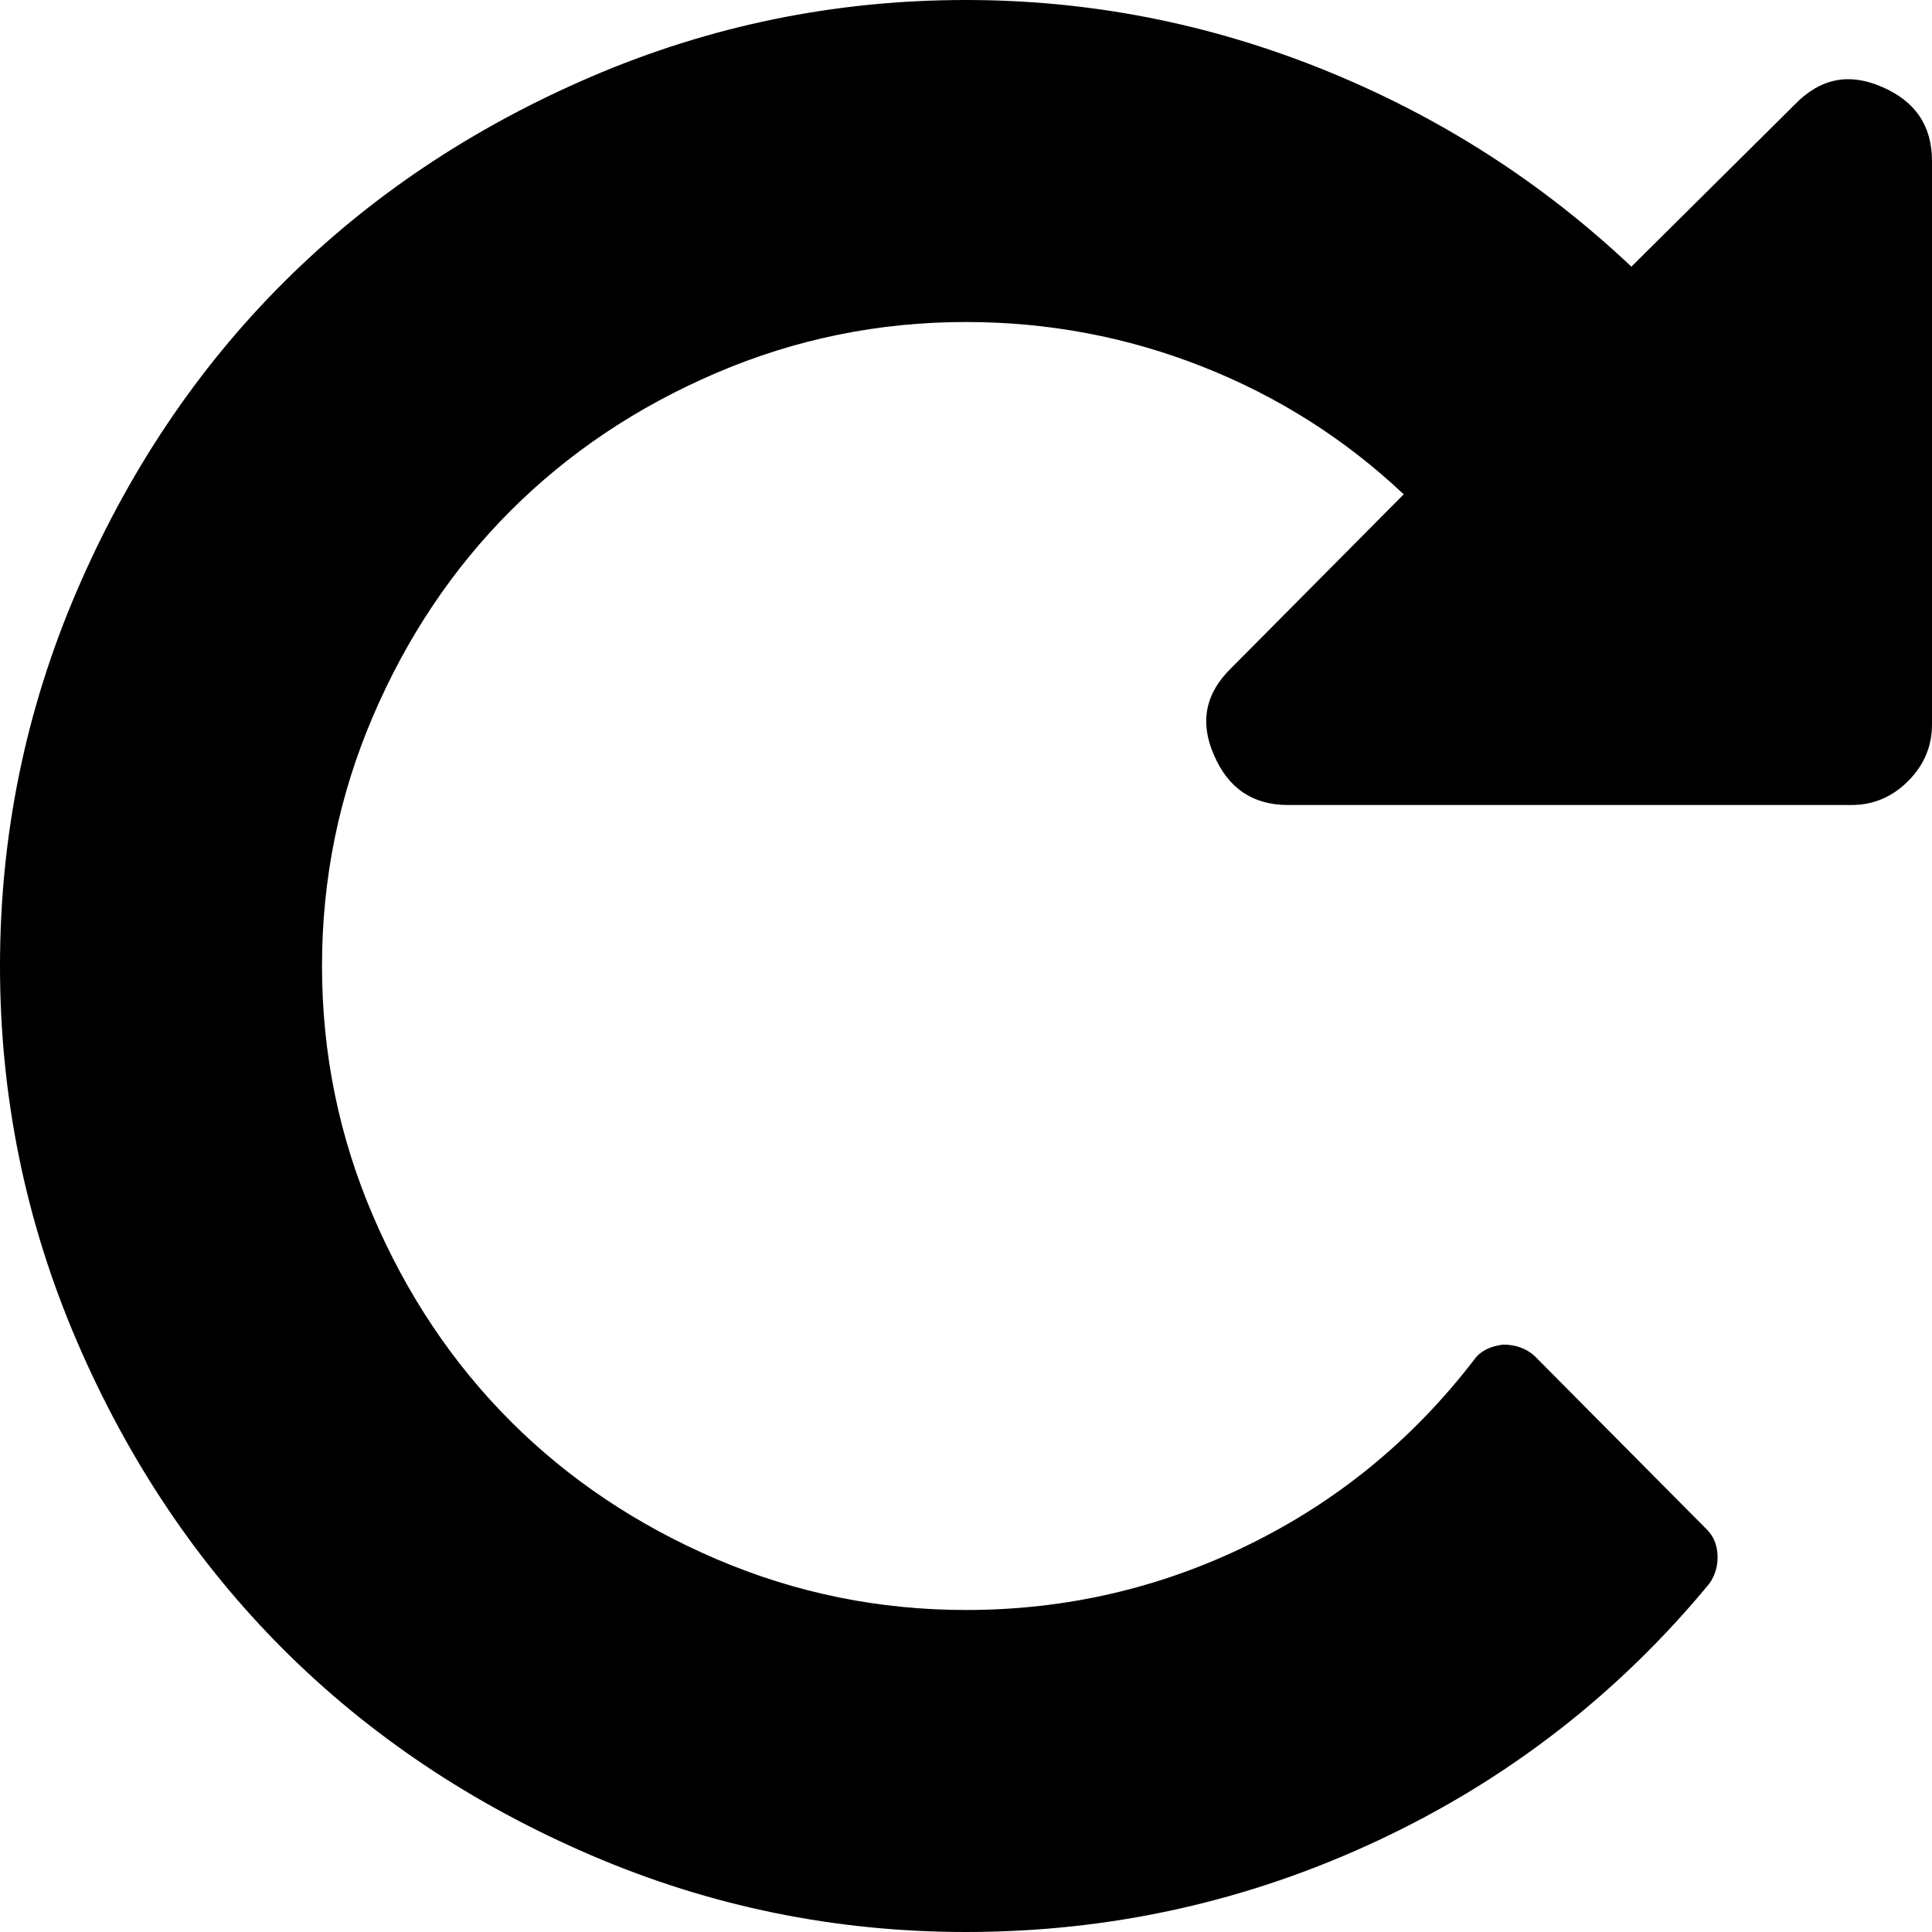
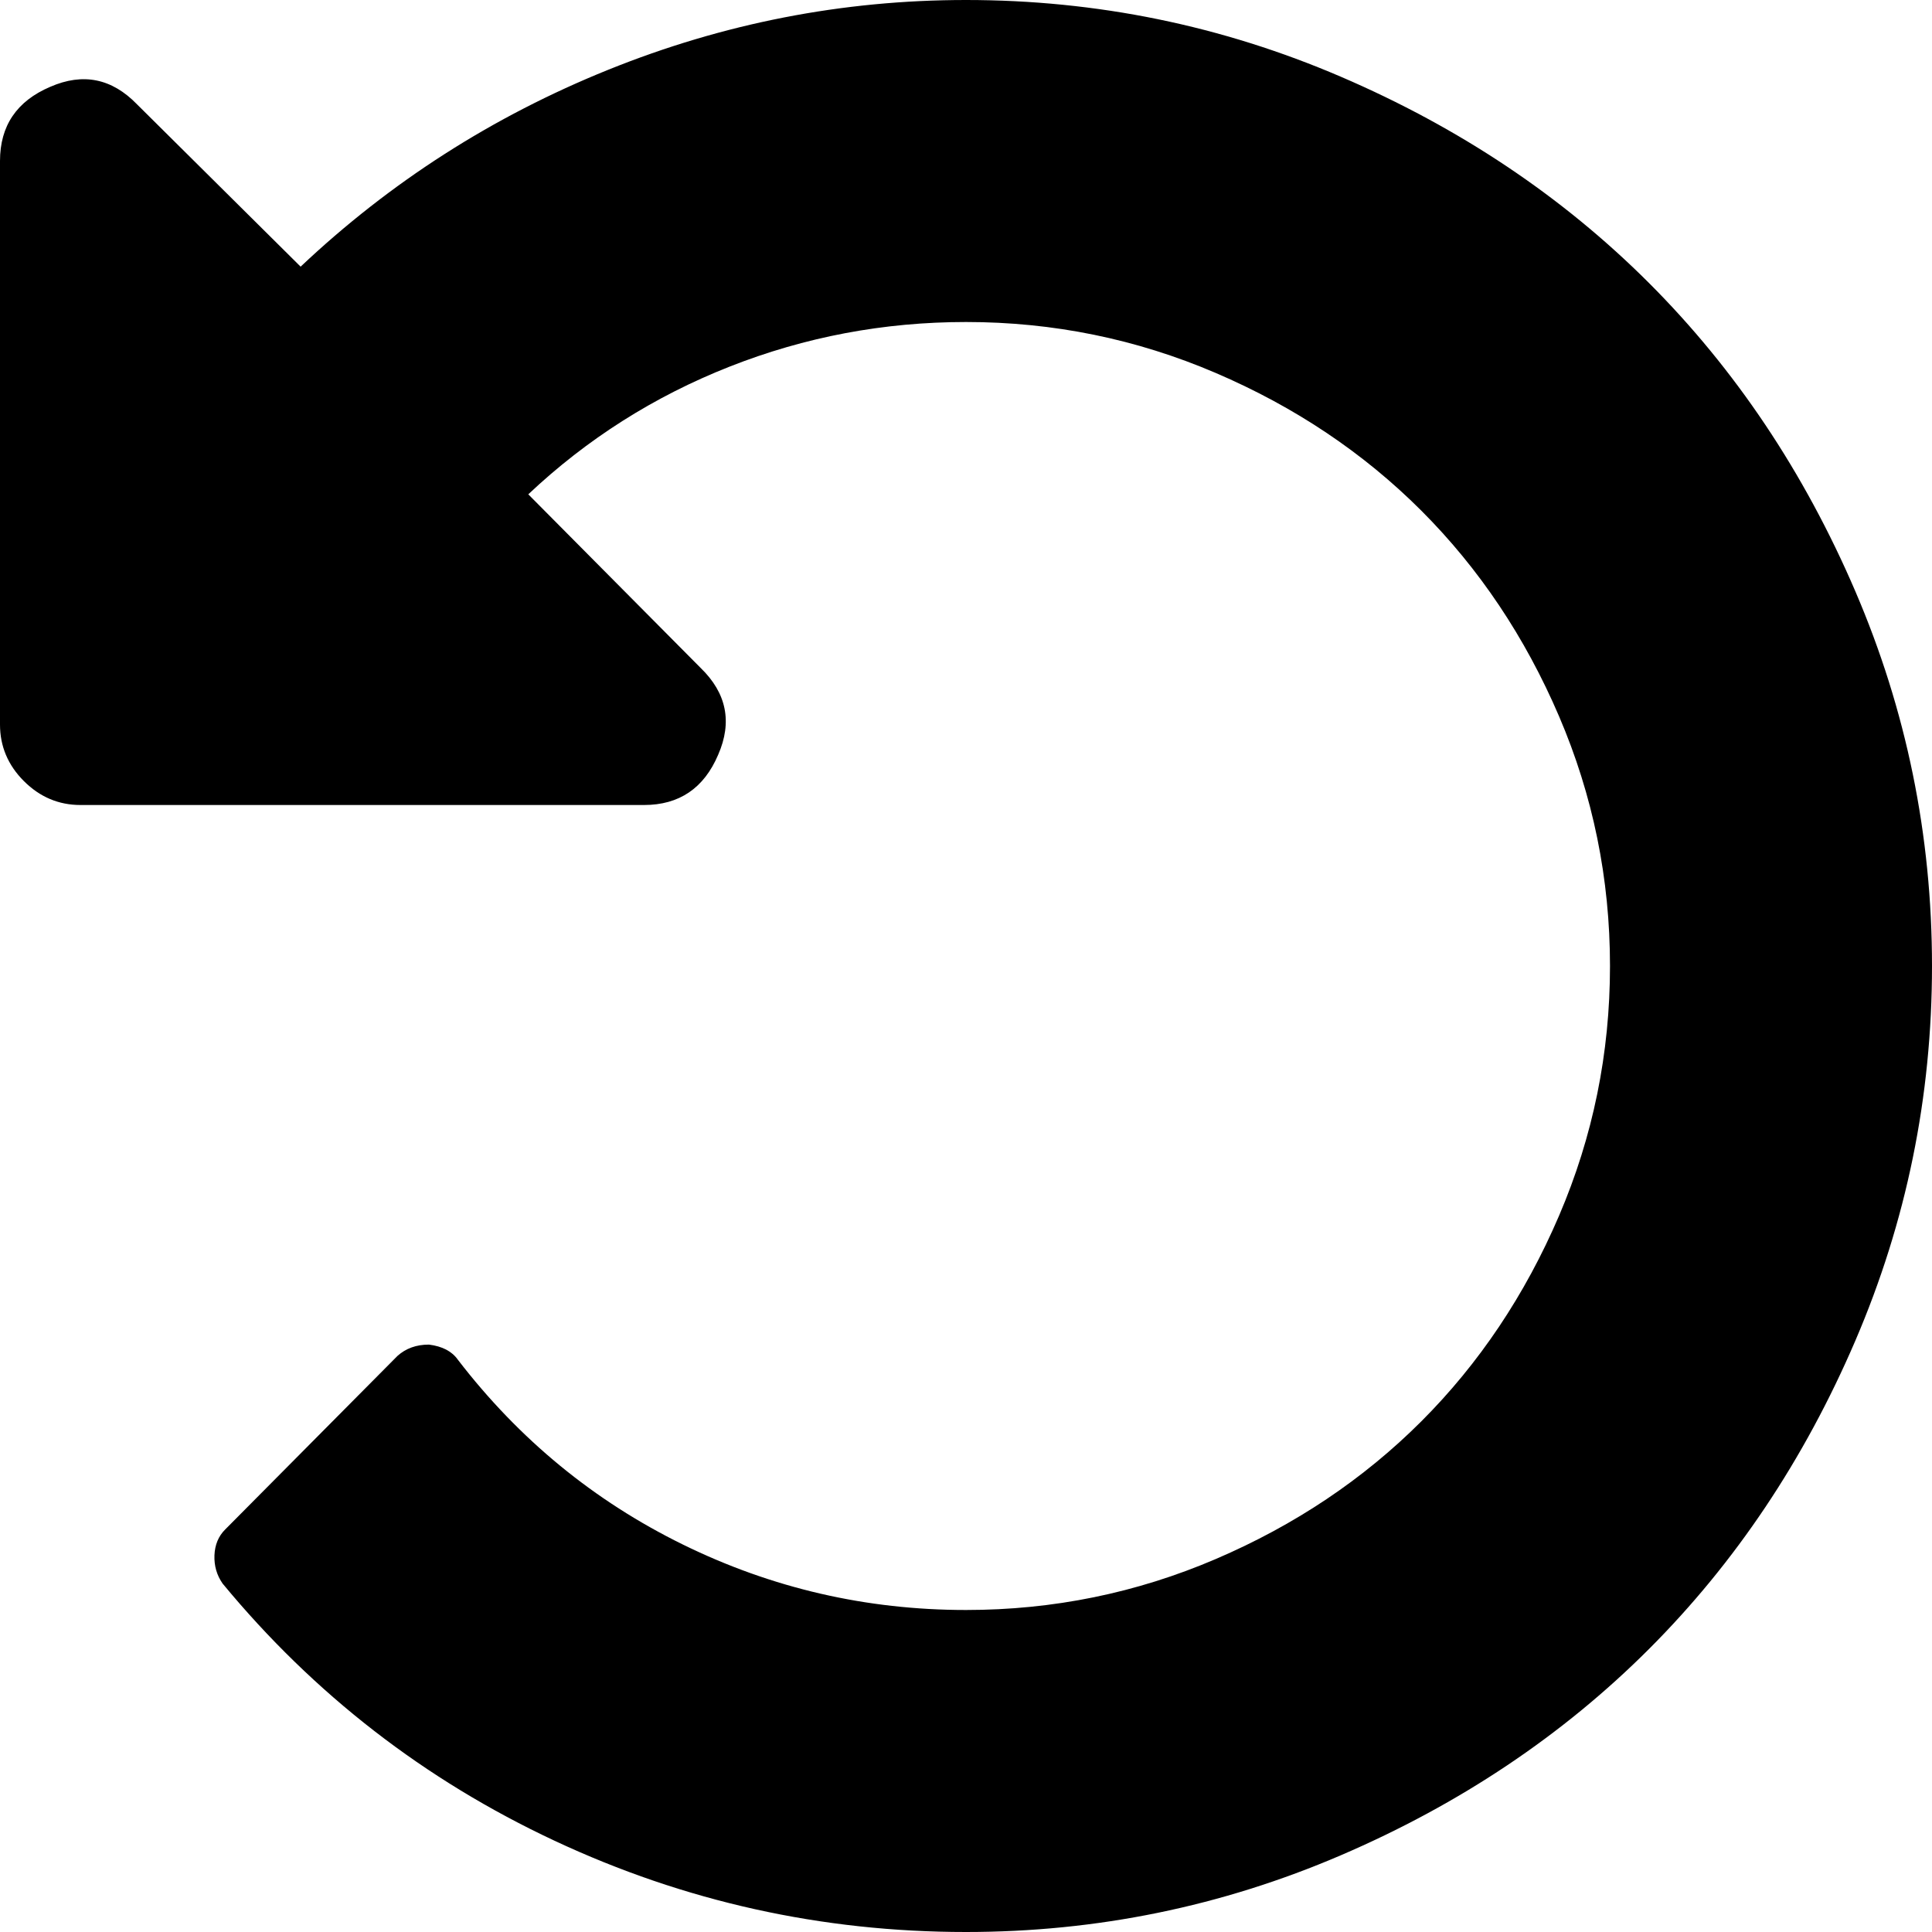
<svg xmlns="http://www.w3.org/2000/svg" width="100px" height="100px" viewBox="0 0 100 100" version="1.1">
  <defs />
  <g id="Page-1" stroke="none" stroke-width="1" fill="none" fill-rule="evenodd">
-     <g id="Desktop-HD" fill="#000000">
-       <path d="M100,50 C100,56.771 98.676,63.238 96.029,69.401 C93.381,75.564 89.822,80.881 85.352,85.352 C80.881,89.822 75.564,93.381 69.401,96.029 C63.238,98.676 56.771,100 50,100 C42.535,100 35.438,98.427 28.711,95.28 C21.984,92.133 16.254,87.695 11.523,81.966 C11.22,81.532 11.079,81.044 11.1,80.501 C11.122,79.959 11.306,79.514 11.654,79.167 L20.573,70.182 C21.007,69.792 21.549,69.596 22.201,69.596 C22.895,69.683 23.394,69.944 23.698,70.378 C26.866,74.501 30.751,77.691 35.352,79.948 C39.952,82.205 44.835,83.333 50,83.333 C54.514,83.333 58.822,82.454 62.923,80.697 C67.025,78.939 70.573,76.562 73.568,73.568 C76.562,70.573 78.939,67.025 80.697,62.923 C82.454,58.822 83.333,54.514 83.333,50 C83.333,45.486 82.454,41.178 80.697,37.077 C78.939,32.975 76.562,29.427 73.568,26.432 C70.573,23.438 67.025,21.061 62.923,19.303 C58.822,17.546 54.514,16.667 50,16.667 C45.747,16.667 41.667,17.437 37.76,18.978 C33.854,20.519 30.382,22.721 27.344,25.586 L36.263,34.57 C37.609,35.872 37.912,37.37 37.174,39.062 C36.437,40.799 35.156,41.667 33.333,41.667 L4.167,41.667 C3.038,41.667 2.062,41.254 1.237,40.43 C0.412,39.605 0,38.628 0,37.5 L0,8.333 C0,6.51 0.868,5.23 2.604,4.492 C4.297,3.754 5.794,4.058 7.096,5.404 L15.56,13.802 C20.204,9.418 25.51,6.022 31.478,3.613 C37.446,1.204 43.62,0 50,0 C56.771,0 63.238,1.324 69.401,3.971 C75.564,6.619 80.881,10.178 85.352,14.648 C89.822,19.119 93.381,24.436 96.029,30.599 C98.676,36.762 100,43.229 100,50 L100,50 Z" id="Shape" transform="translate(50, 50) scale(-1, 1) translate(-50, -50) " />
+     <g id="Artboard" fill="#000000">
+       <path d="M100,50 C100,56.771 98.676,63.238 96.029,69.401 C93.381,75.564 89.822,80.881 85.352,85.352 C80.881,89.822 75.564,93.381 69.401,96.029 C63.238,98.676 56.771,100 50,100 C42.535,100 35.438,98.427 28.711,95.28 C21.984,92.133 16.254,87.695 11.523,81.966 C11.22,81.532 11.079,81.044 11.1,80.501 C11.122,79.959 11.306,79.514 11.654,79.167 L20.573,70.182 C21.007,69.792 21.549,69.596 22.201,69.596 C22.895,69.683 23.394,69.944 23.698,70.378 C26.866,74.501 30.751,77.691 35.352,79.948 C39.952,82.205 44.835,83.333 50,83.333 C54.514,83.333 58.822,82.454 62.923,80.697 C67.025,78.939 70.573,76.562 73.568,73.568 C76.562,70.573 78.939,67.025 80.697,62.923 C82.454,58.822 83.333,54.514 83.333,50 C83.333,45.486 82.454,41.178 80.697,37.077 C78.939,32.975 76.562,29.427 73.568,26.432 C70.573,23.438 67.025,21.061 62.923,19.303 C58.822,17.546 54.514,16.667 50,16.667 C45.747,16.667 41.667,17.437 37.76,18.978 C33.854,20.519 30.382,22.721 27.344,25.586 L36.263,34.57 C37.609,35.872 37.912,37.37 37.174,39.062 C36.437,40.799 35.156,41.667 33.333,41.667 L4.167,41.667 C3.038,41.667 2.062,41.254 1.237,40.43 C0.412,39.605 0,38.628 0,37.5 L0,8.333 C0,6.51 0.868,5.23 2.604,4.492 C4.297,3.754 5.794,4.058 7.096,5.404 L15.56,13.802 C20.204,9.418 25.51,6.022 31.478,3.613 C37.446,1.204 43.62,0 50,0 C56.771,0 63.238,1.324 69.401,3.971 C75.564,6.619 80.881,10.178 85.352,14.648 C89.822,19.119 93.381,24.436 96.029,30.599 C98.676,36.762 100,43.229 100,50 L100,50 Z" id="Shape" />
    </g>
  </g>
</svg>
